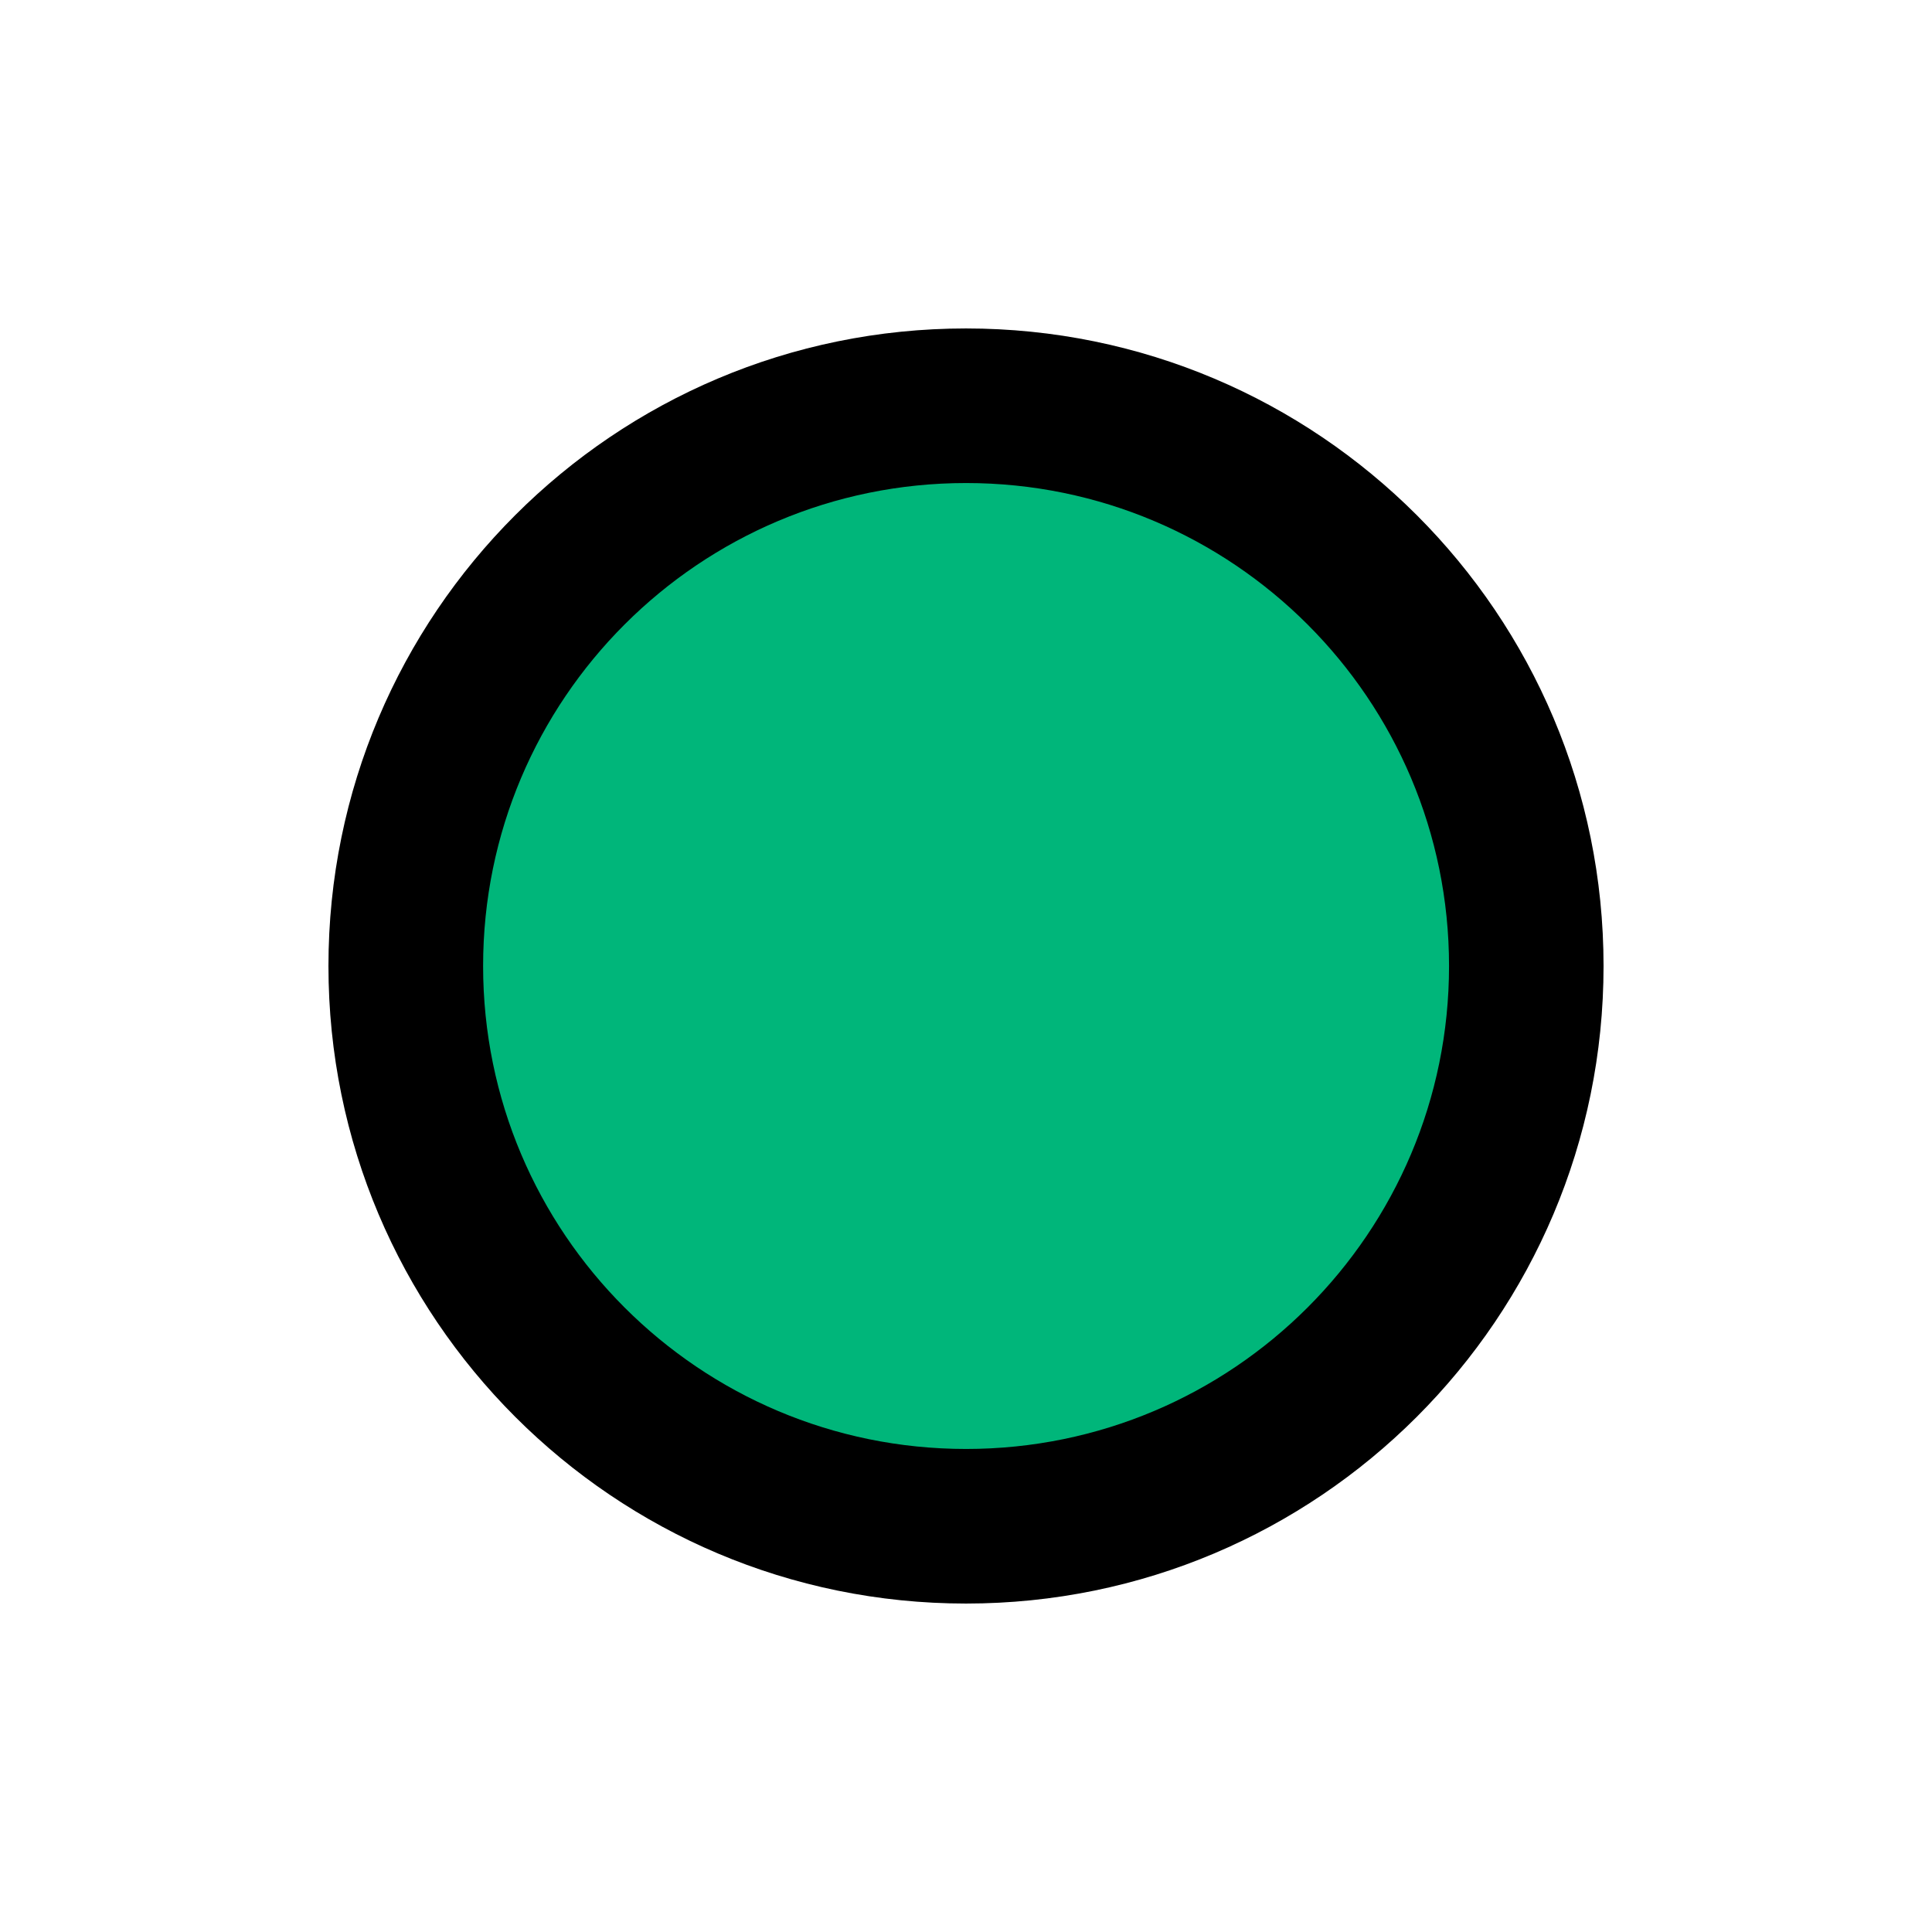
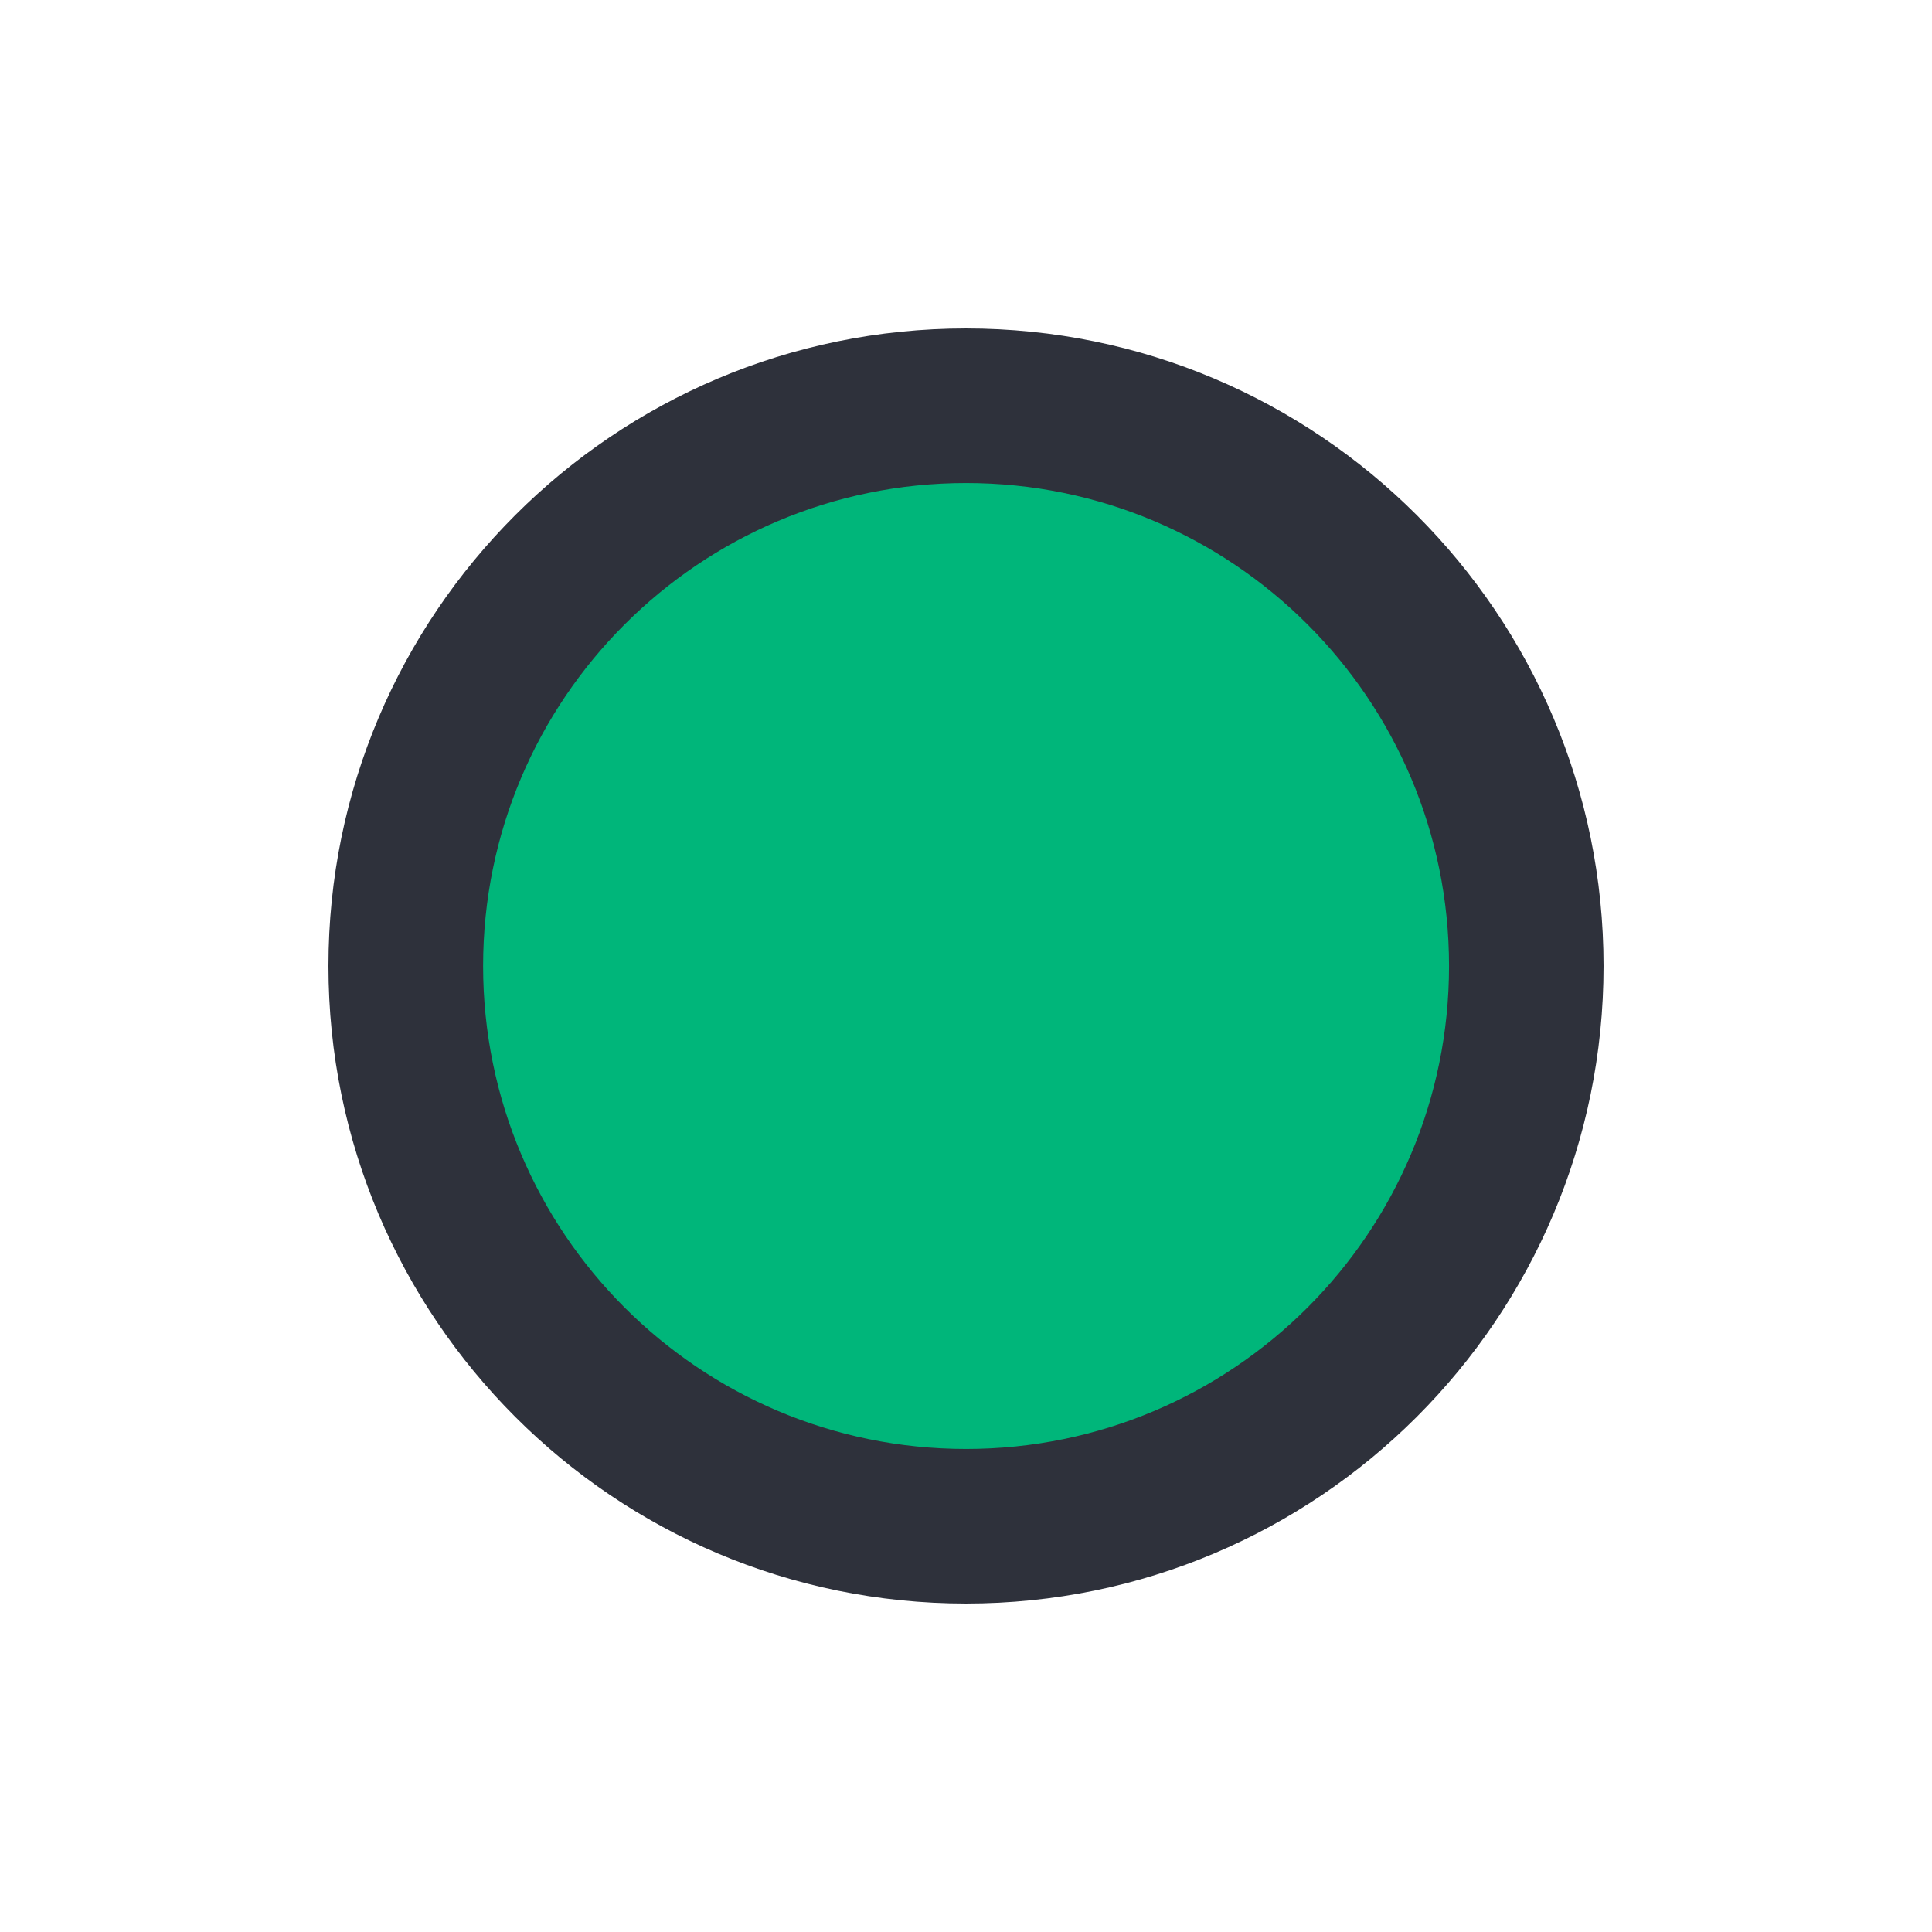
<svg xmlns="http://www.w3.org/2000/svg" width="100" height="100" version="1.1" viewBox="0 0 26.458 26.458">
-   <path d="m21.96 13.229a8.731 8.731 0 0 1-8.731 8.731 8.731 8.731 0 0 1-8.731-8.731 8.731 8.731 0 0 1 8.731-8.731 8.731 8.731 0 0 1 8.731 8.731z" stroke-linejoin="round" stroke-width="1.599" style="paint-order:fill markers stroke" />
+   <path d="m21.96 13.229a8.731 8.731 0 0 1-8.731 8.731 8.731 8.731 0 0 1-8.731-8.731 8.731 8.731 0 0 1 8.731-8.731 8.731 8.731 0 0 1 8.731 8.731z" fill="#2e313b" stroke-linejoin="round" stroke-width="1.599" style="paint-order:fill markers stroke" />
  <path d="m19.844 13.229a6.614 6.614 0 0 1-6.614 6.614 6.614 6.614 0 0 1-6.614-6.614 6.614 6.614 0 0 1 6.614-6.614 6.614 6.614 0 0 1 6.614 6.614z" fill="#00b67a" stroke-linejoin="bevel" stroke-width=".187" style="paint-order:fill markers stroke" />
</svg>
